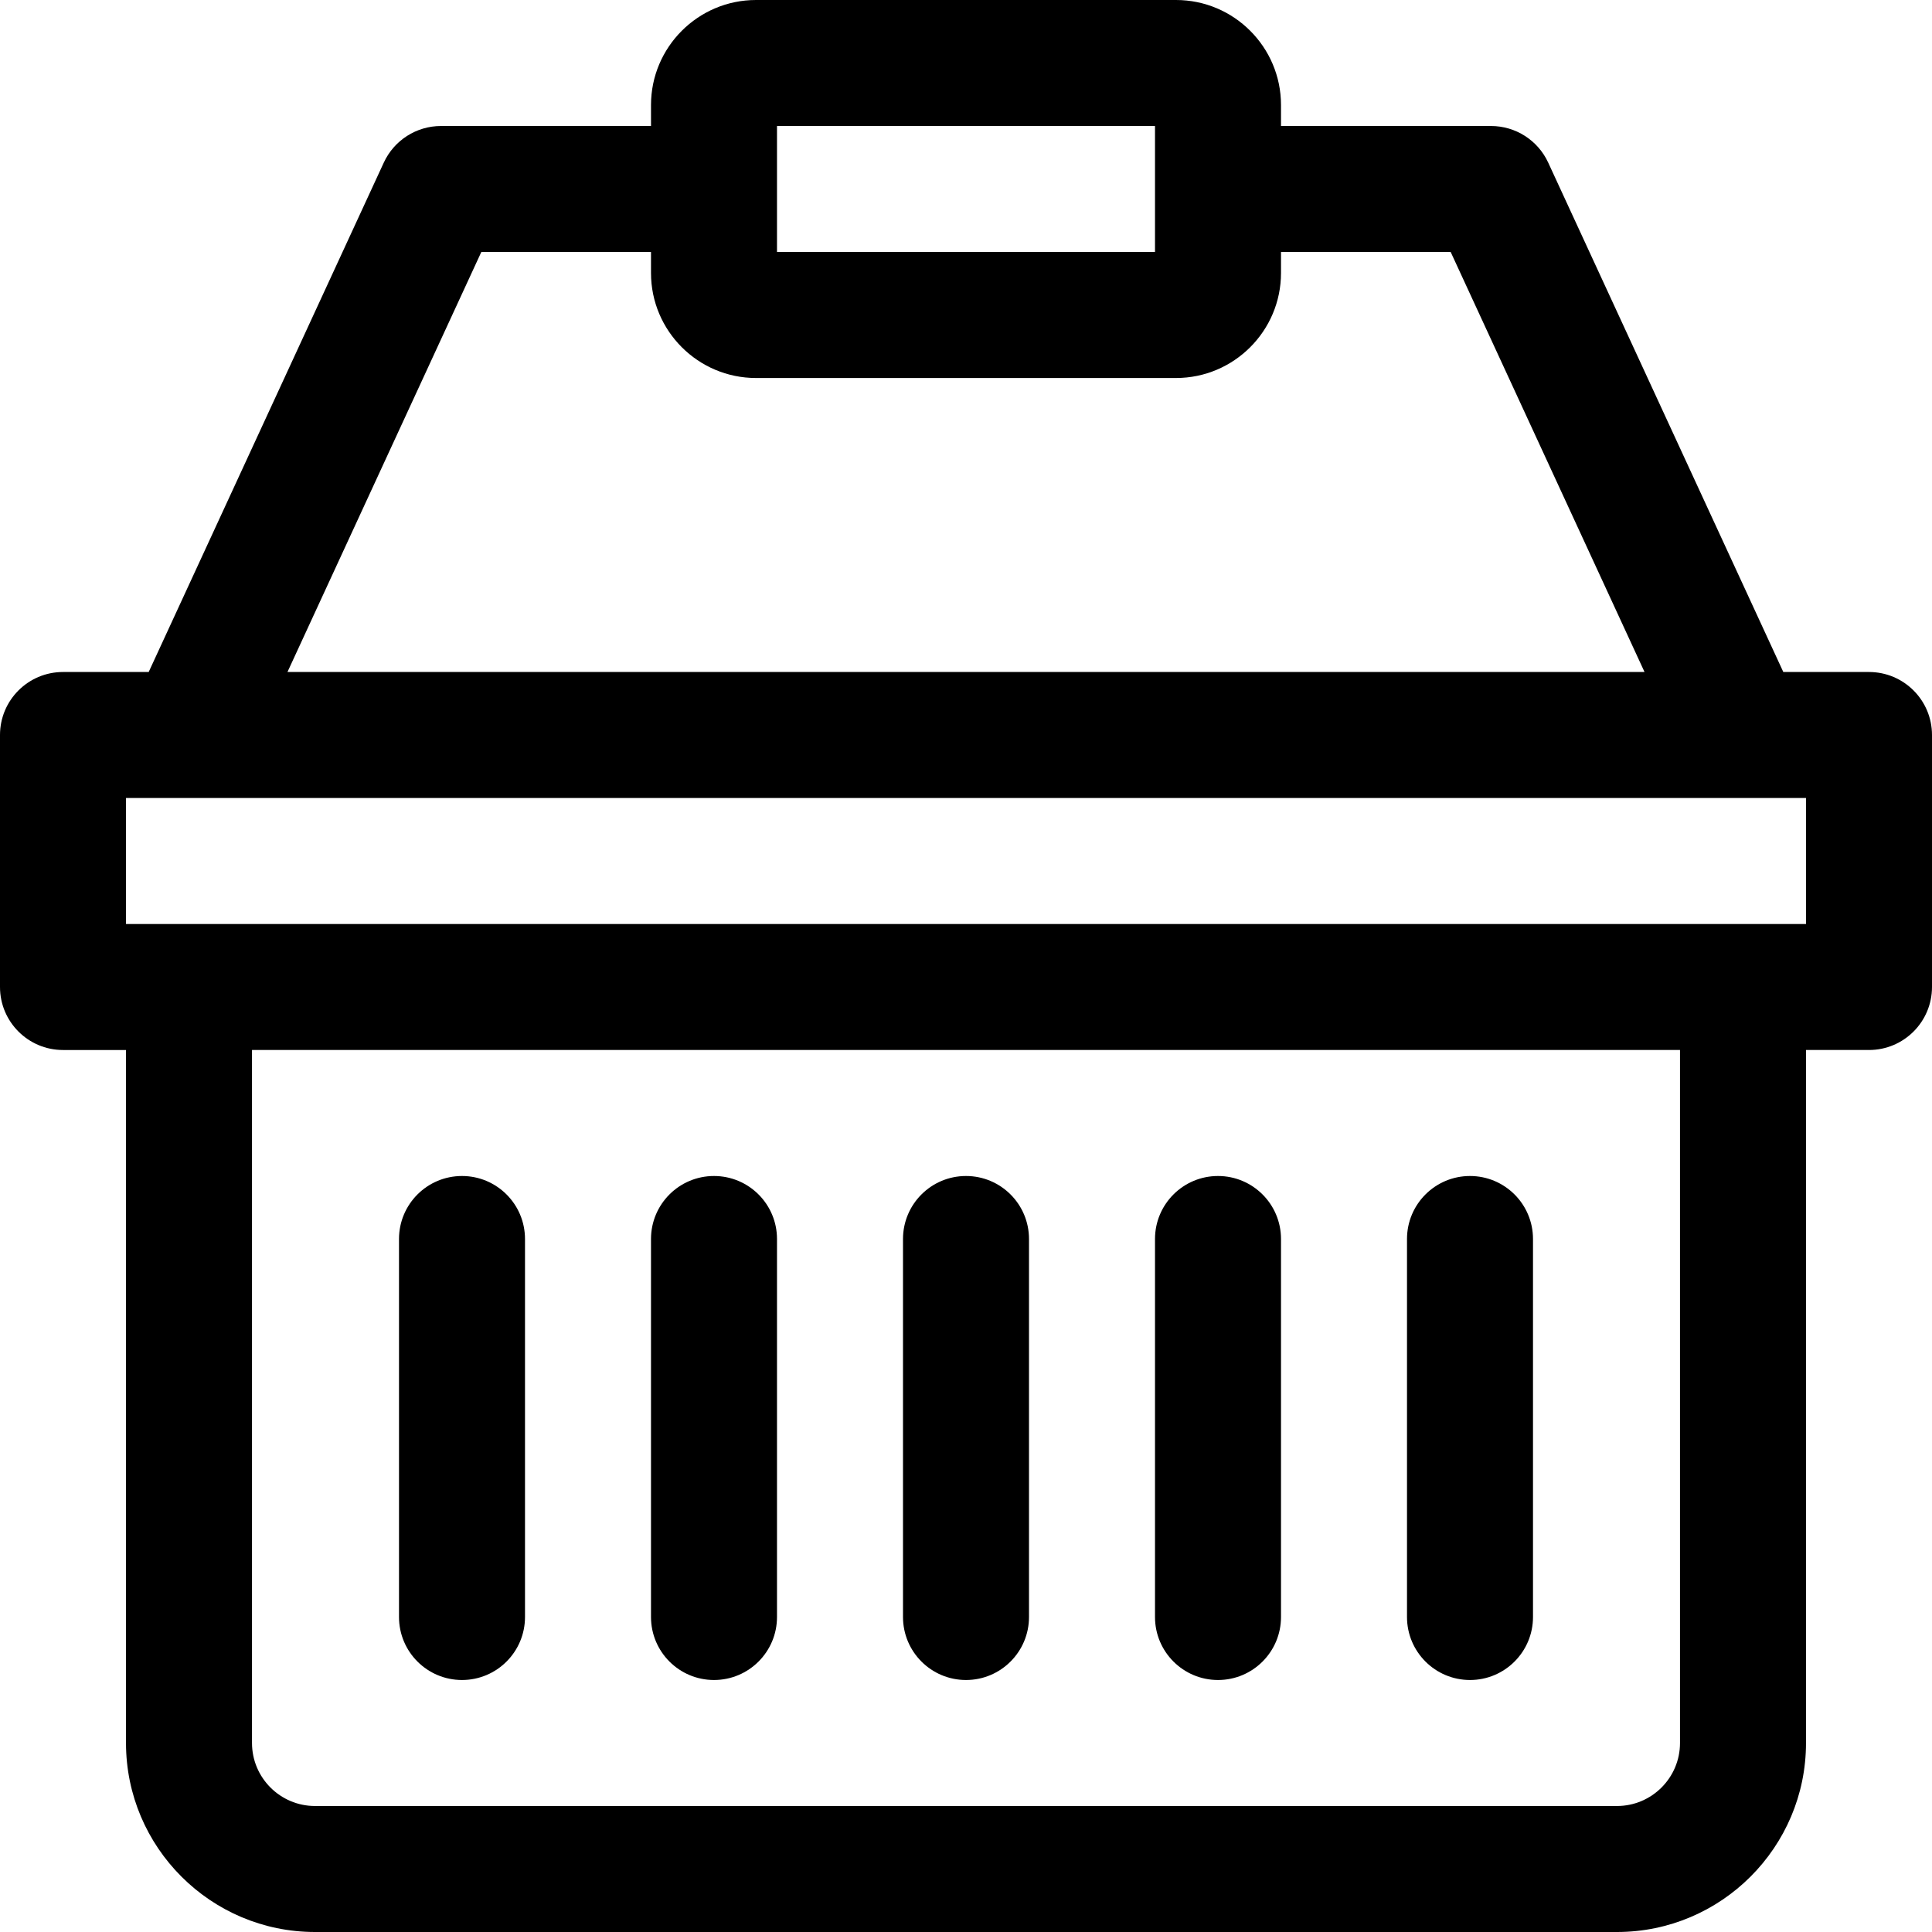
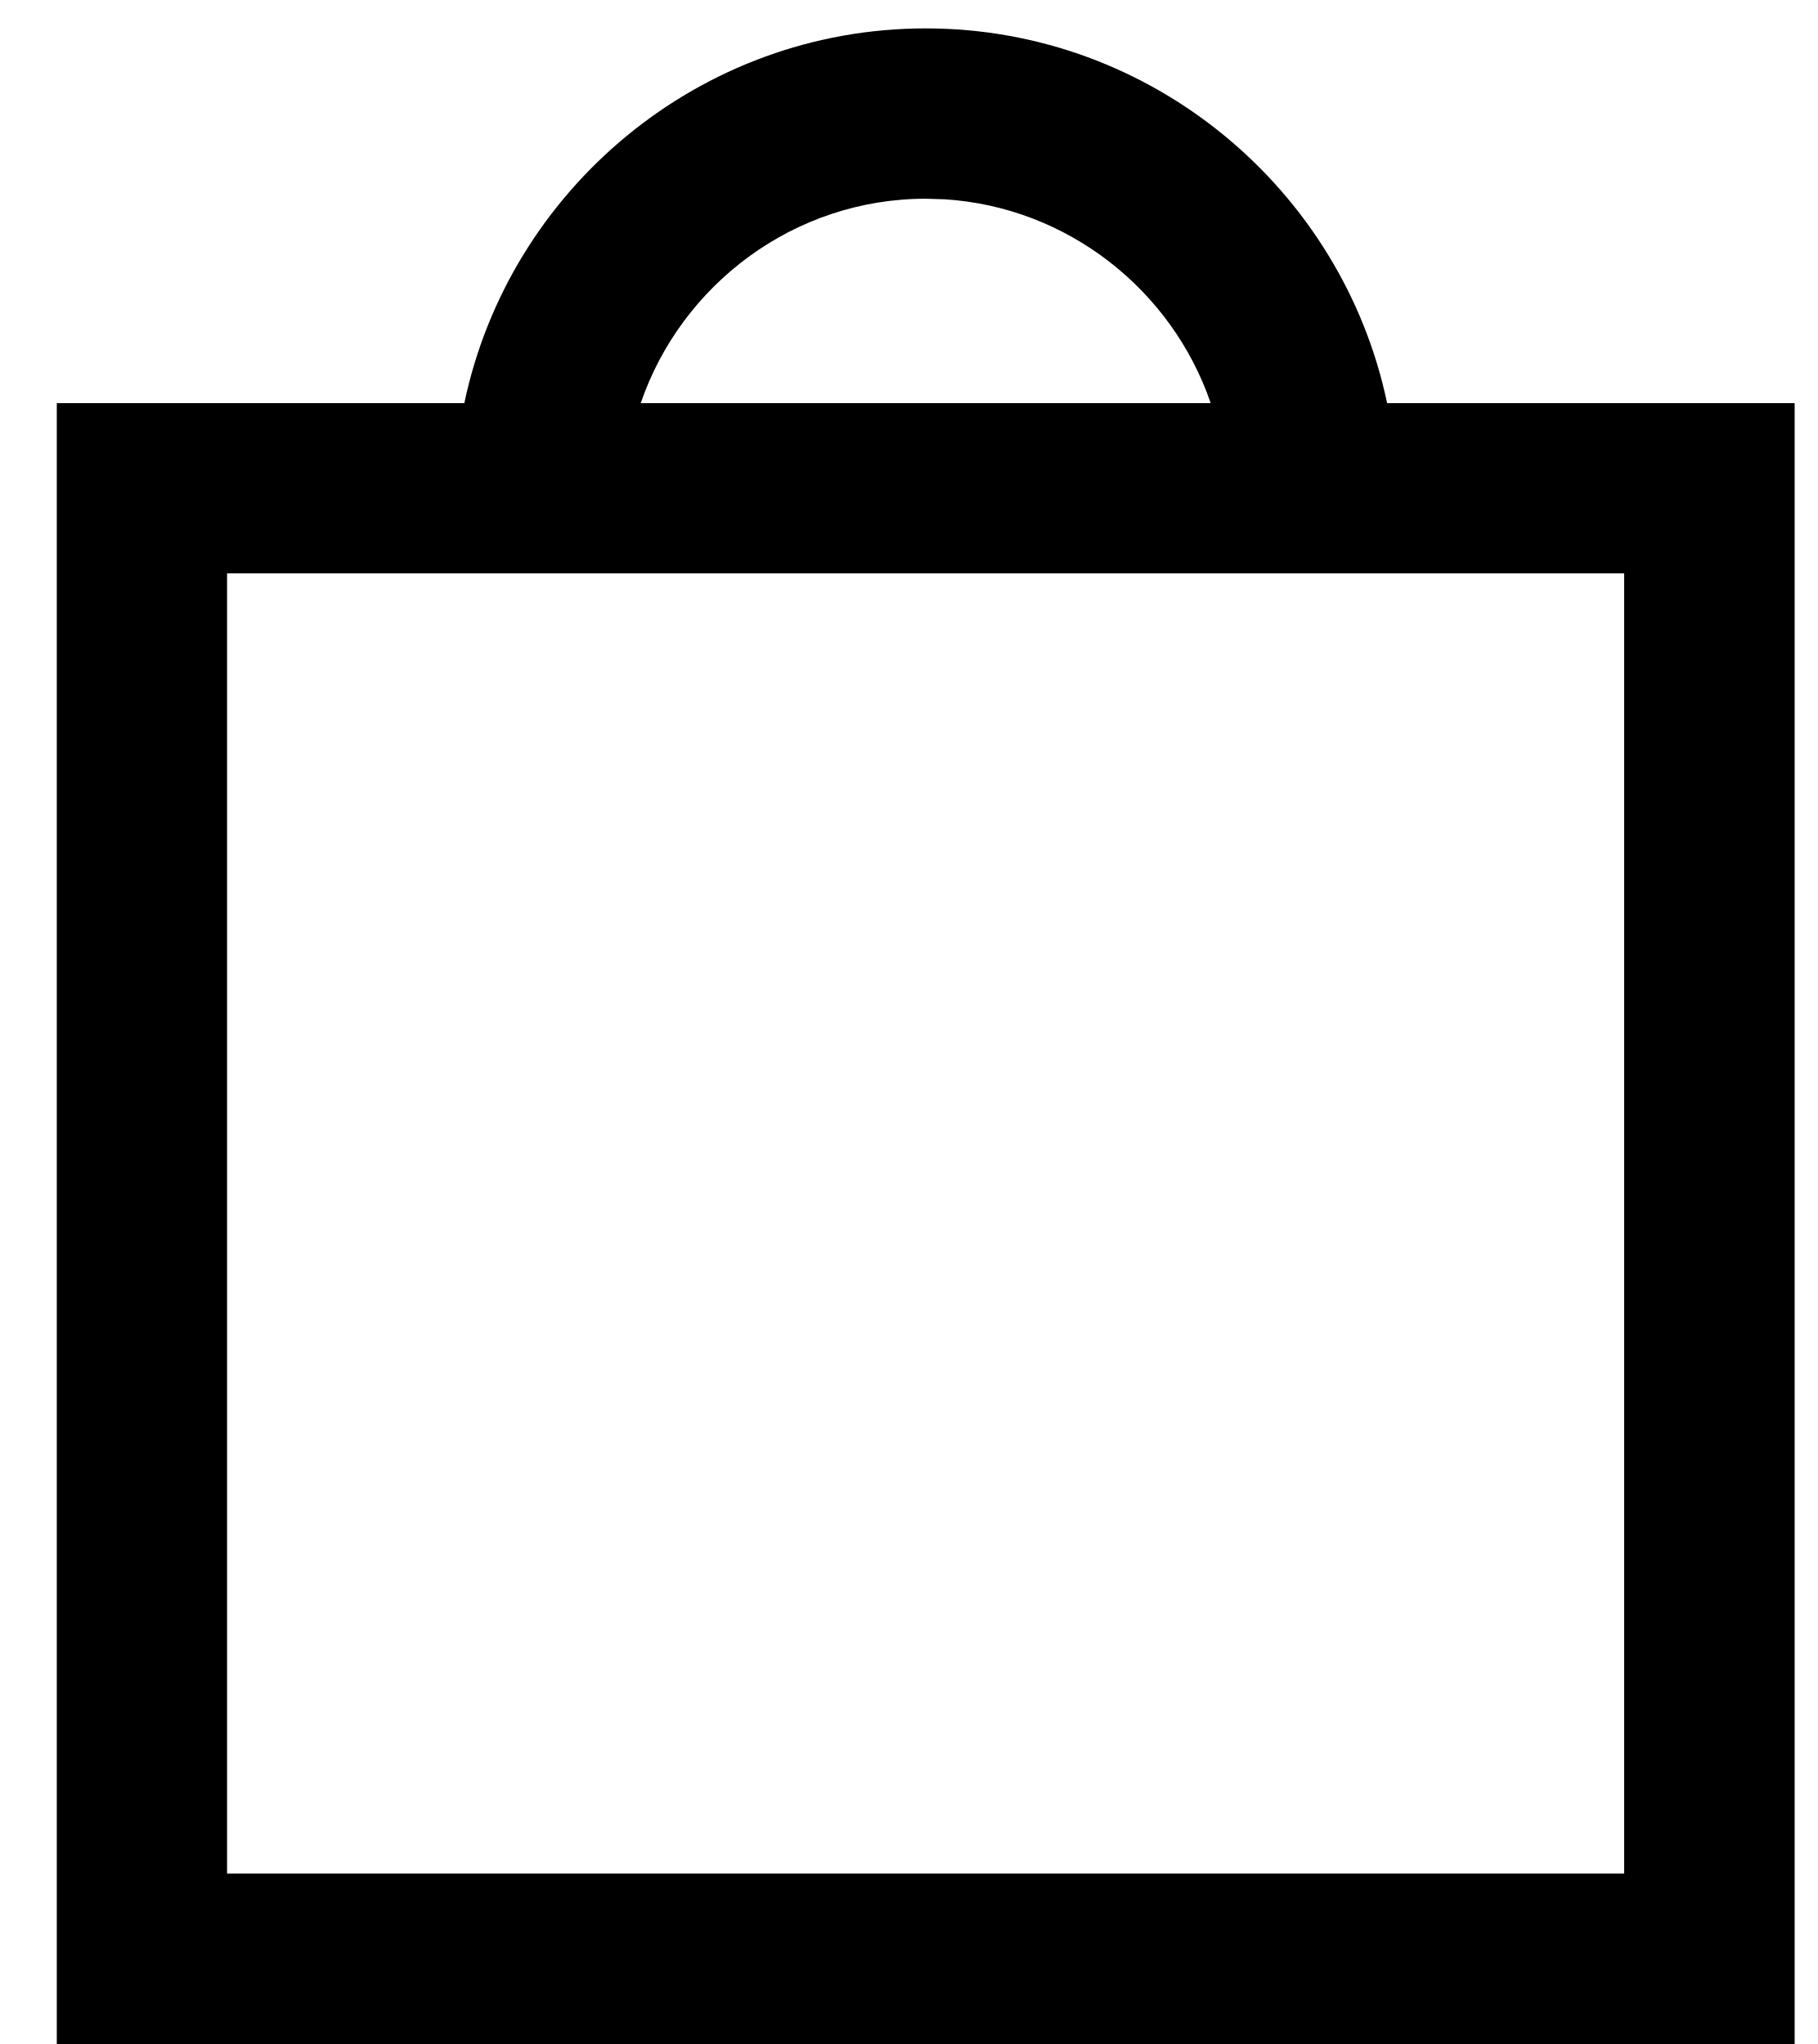
- <svg xmlns="http://www.w3.org/2000/svg" version="1.1" id="Layer_1" x="0px" y="0px" viewBox="0 0 512 512" style="enable-background:new 0 0 512 512;" xml:space="preserve">
-   <g>
-     <g>
-       <path d="M495.304,178.087h-22.708L410.29,43.09c-2.73-5.912-8.647-9.699-15.16-9.699h-55.652v-5.565    C339.478,12.483,326.995,0,311.652,0H200.348c-15.343,0-27.826,12.483-27.826,27.826v5.565H116.87    c-6.512,0-12.429,3.787-15.16,9.699L39.404,178.087H16.696C7.475,178.087,0,185.562,0,194.783v66.783    c0,9.22,7.475,16.696,16.696,16.696h16.696v183.652C33.391,489.531,55.86,512,83.478,512h345.043    c27.618,0,50.087-22.469,50.087-50.087V278.261h16.696c9.22,0,16.696-7.475,16.696-16.696v-66.783    C512,185.562,504.525,178.087,495.304,178.087z M205.913,33.391h100.174v33.391H205.913V33.391z M127.553,66.783h44.969v5.565    c0,15.343,12.483,27.826,27.826,27.826h111.304c15.343,0,27.826-12.483,27.826-27.826v-5.565h44.969l51.371,111.304H76.181    L127.553,66.783z M445.217,461.913c0,9.206-7.49,16.696-16.696,16.696H83.478c-9.206,0-16.696-7.49-16.696-16.696V278.261h378.435    V461.913z M478.609,244.87c-4.221,0-425.165,0-428.522,0H33.391v-33.391h16.696c3.372,0,424.322,0,428.522,0V244.87z" />
-     </g>
-   </g>
-   <g>
-     <g>
-       <path d="M122.435,311.652c-9.22,0-16.696,7.475-16.696,16.696v100.174c0,9.22,7.475,16.696,16.696,16.696    c9.22,0,16.696-7.475,16.696-16.696V328.348C139.13,319.127,131.655,311.652,122.435,311.652z" />
-     </g>
-   </g>
-   <g>
-     <g>
-       <path d="M189.217,311.652c-9.22,0-16.696,7.475-16.696,16.696v100.174c0,9.22,7.475,16.696,16.696,16.696    s16.696-7.475,16.696-16.696V328.348C205.913,319.127,198.438,311.652,189.217,311.652z" />
-     </g>
-   </g>
-   <g>
-     <g>
-       <path d="M256,311.652c-9.22,0-16.696,7.475-16.696,16.696v100.174c0,9.22,7.475,16.696,16.696,16.696    c9.22,0,16.696-7.475,16.696-16.696V328.348C272.696,319.127,265.22,311.652,256,311.652z" />
-     </g>
-   </g>
-   <g>
-     <g>
-       <path d="M322.783,311.652c-9.22,0-16.696,7.475-16.696,16.696v100.174c0,9.22,7.475,16.696,16.696,16.696    s16.696-7.475,16.696-16.696V328.348C339.478,319.127,332.003,311.652,322.783,311.652z" />
-     </g>
-   </g>
-   <g>
-     <g>
-       <path d="M389.565,311.652c-9.22,0-16.696,7.475-16.696,16.696v100.174c0,9.22,7.475,16.696,16.696,16.696    c9.22,0,16.696-7.475,16.696-16.696V328.348C406.261,319.127,398.786,311.652,389.565,311.652z" />
-     </g>
-   </g>
+ <svg xmlns="http://www.w3.org/2000/svg" width="16" height="18" viewBox="0 0 16 18" fill="none" role="img">
+   <path fill-rule="evenodd" clip-rule="evenodd" d="M12.212 3.55H15.8V18H0.5V3.55H4.088C4.482 1.671 6.157 0.25 8.15 0.25C10.143 0.25 11.818 1.671 12.212 3.55ZM10.659 3.55C10.319 2.557 9.403 1.824 8.317 1.755L8.15 1.75C6.991 1.75 5.998 2.507 5.641 3.55H10.659ZM14.299 5.049H1.999V16.499H14.299V5.049Z" fill="black" />
</svg>
